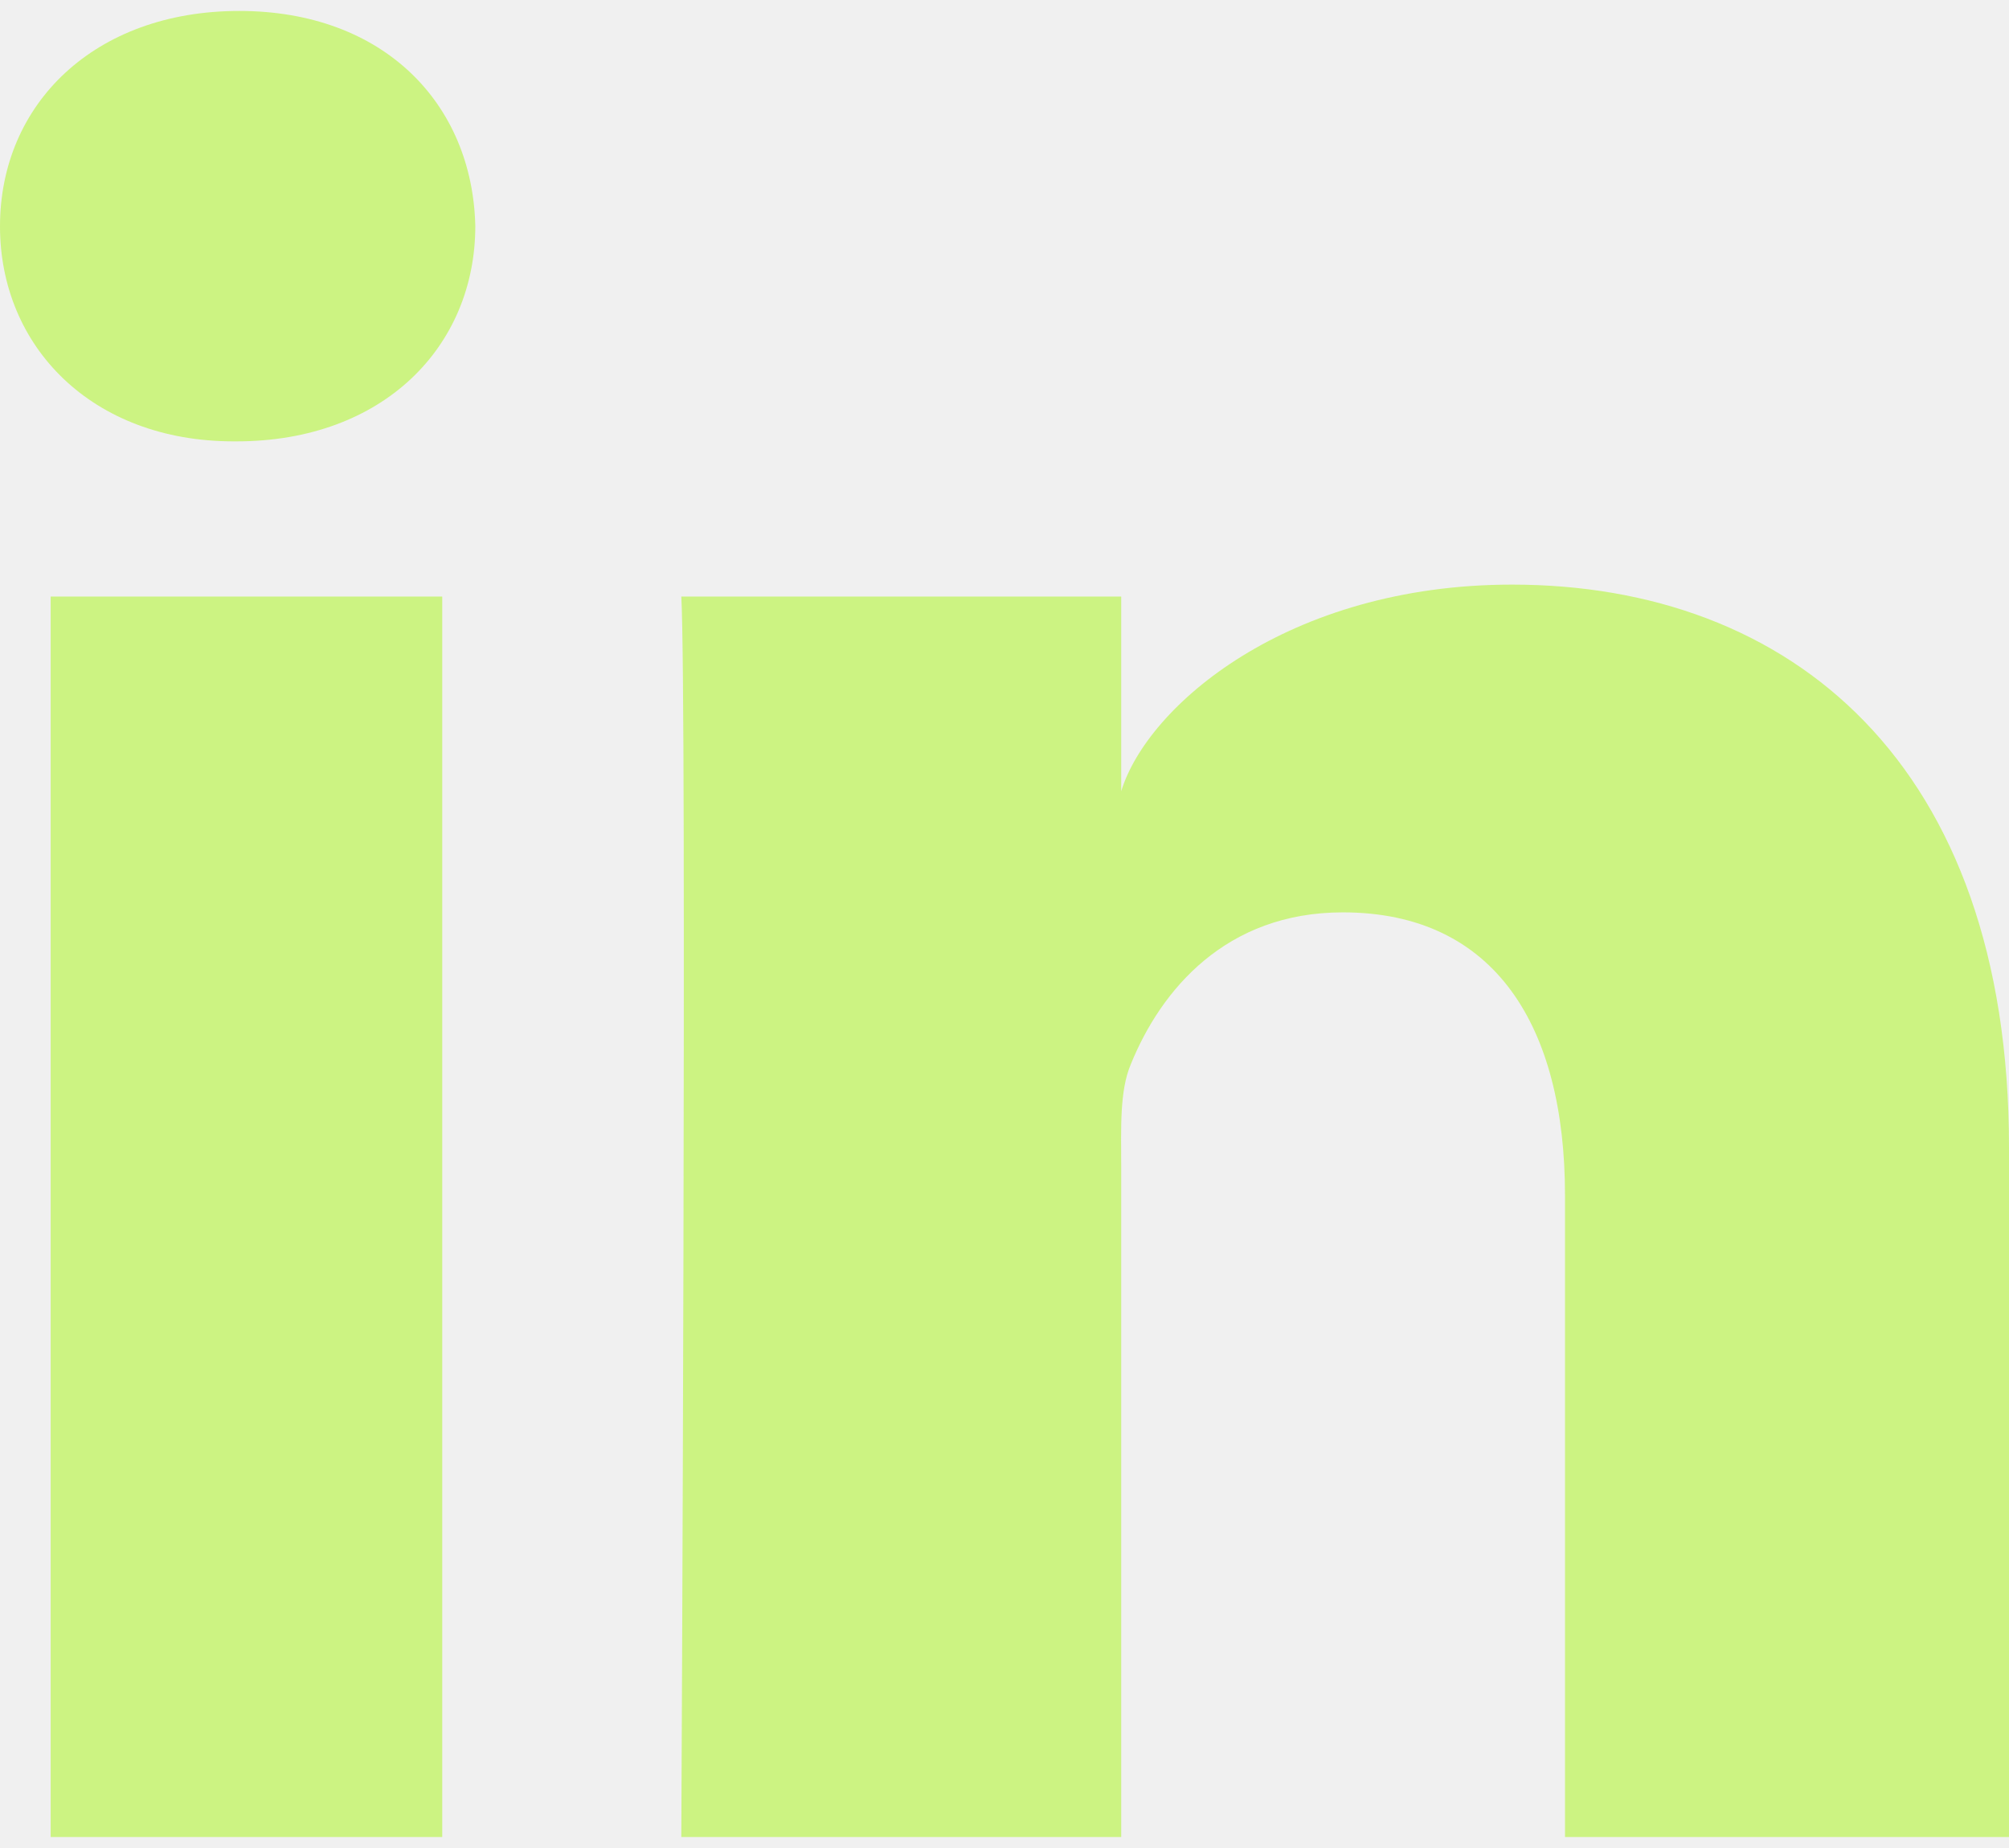
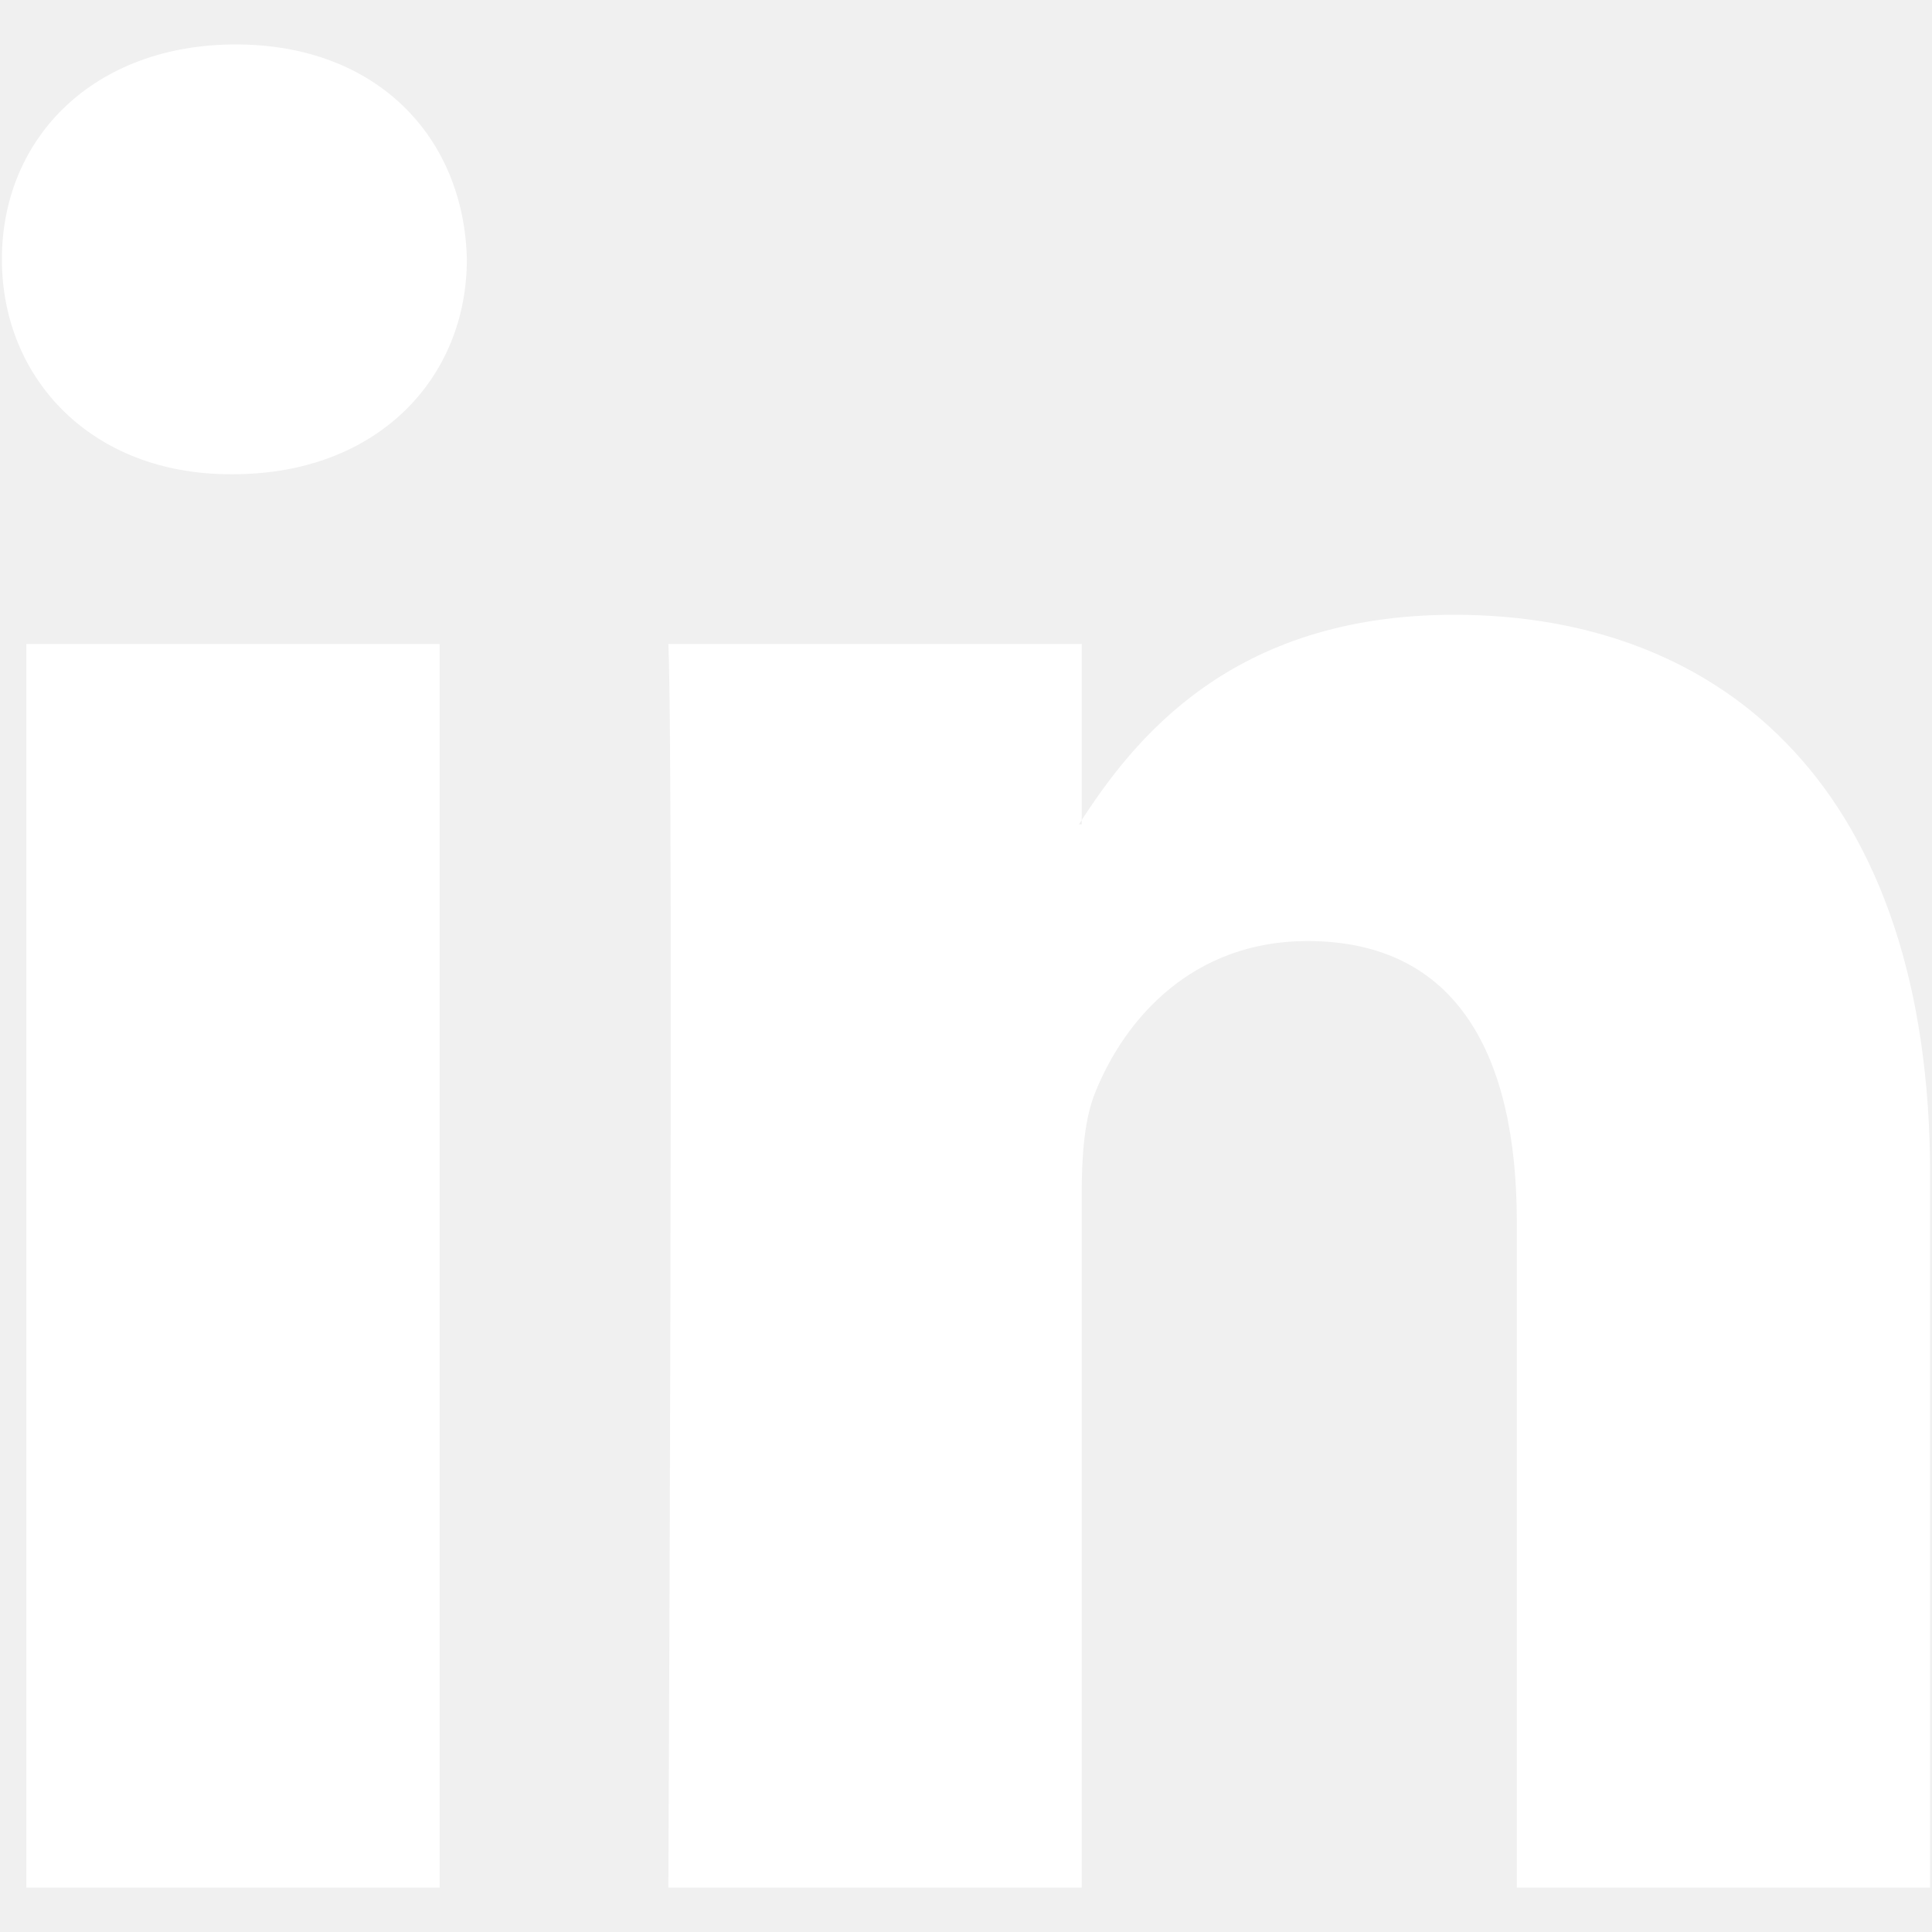
- <svg xmlns="http://www.w3.org/2000/svg" width="100" height="92" viewBox="0 0 100 92" fill="none">
-   <path fill-rule="evenodd" clip-rule="evenodd" d="M100 91.454H77.899V59.496C77.899 51.131 74.442 45.421 66.839 45.421C61.024 45.421 57.79 49.274 56.285 52.988C55.721 54.321 55.809 56.178 55.809 58.035V91.454H33.913C33.913 91.454 34.196 34.844 33.913 29.698H55.809V39.39C57.102 35.152 64.099 29.104 75.264 29.104C89.117 29.104 100 37.987 100 57.115V91.454ZM11.771 21.973H11.63C4.574 21.973 0 17.252 0 11.268C0 5.167 4.71 0.545 11.906 0.545C19.097 0.545 23.518 5.156 23.659 11.251C23.659 17.235 19.097 21.973 11.771 21.973ZM2.522 29.698H22.013V91.454H2.522V29.698Z" fill="#CCF382" />
+ <svg xmlns="http://www.w3.org/2000/svg" width="48" height="48" viewBox="0 0 48 48" fill="none">
+   <path fill-rule="evenodd" clip-rule="evenodd" d="M10.922 46.896V15.999H0.654V46.896H10.922V46.896ZM5.789 11.782C9.369 11.782 11.599 9.408 11.599 6.443C11.531 3.412 9.369 1.104 5.856 1.104C2.343 1.105 0.047 3.412 0.047 6.443C0.047 9.408 2.276 11.782 5.722 11.782L5.789 11.782ZM16.605 46.896C16.605 46.896 16.74 18.898 16.605 15.999H26.875V20.48H26.807C28.157 18.371 30.59 15.274 36.13 15.274C42.888 15.274 47.953 19.689 47.953 29.18V46.896H37.685V30.367C37.685 26.214 36.199 23.38 32.482 23.38C29.646 23.38 27.955 25.29 27.213 27.137C26.941 27.794 26.875 28.718 26.875 29.641V46.896H16.605Z" fill="white" />
</svg>
